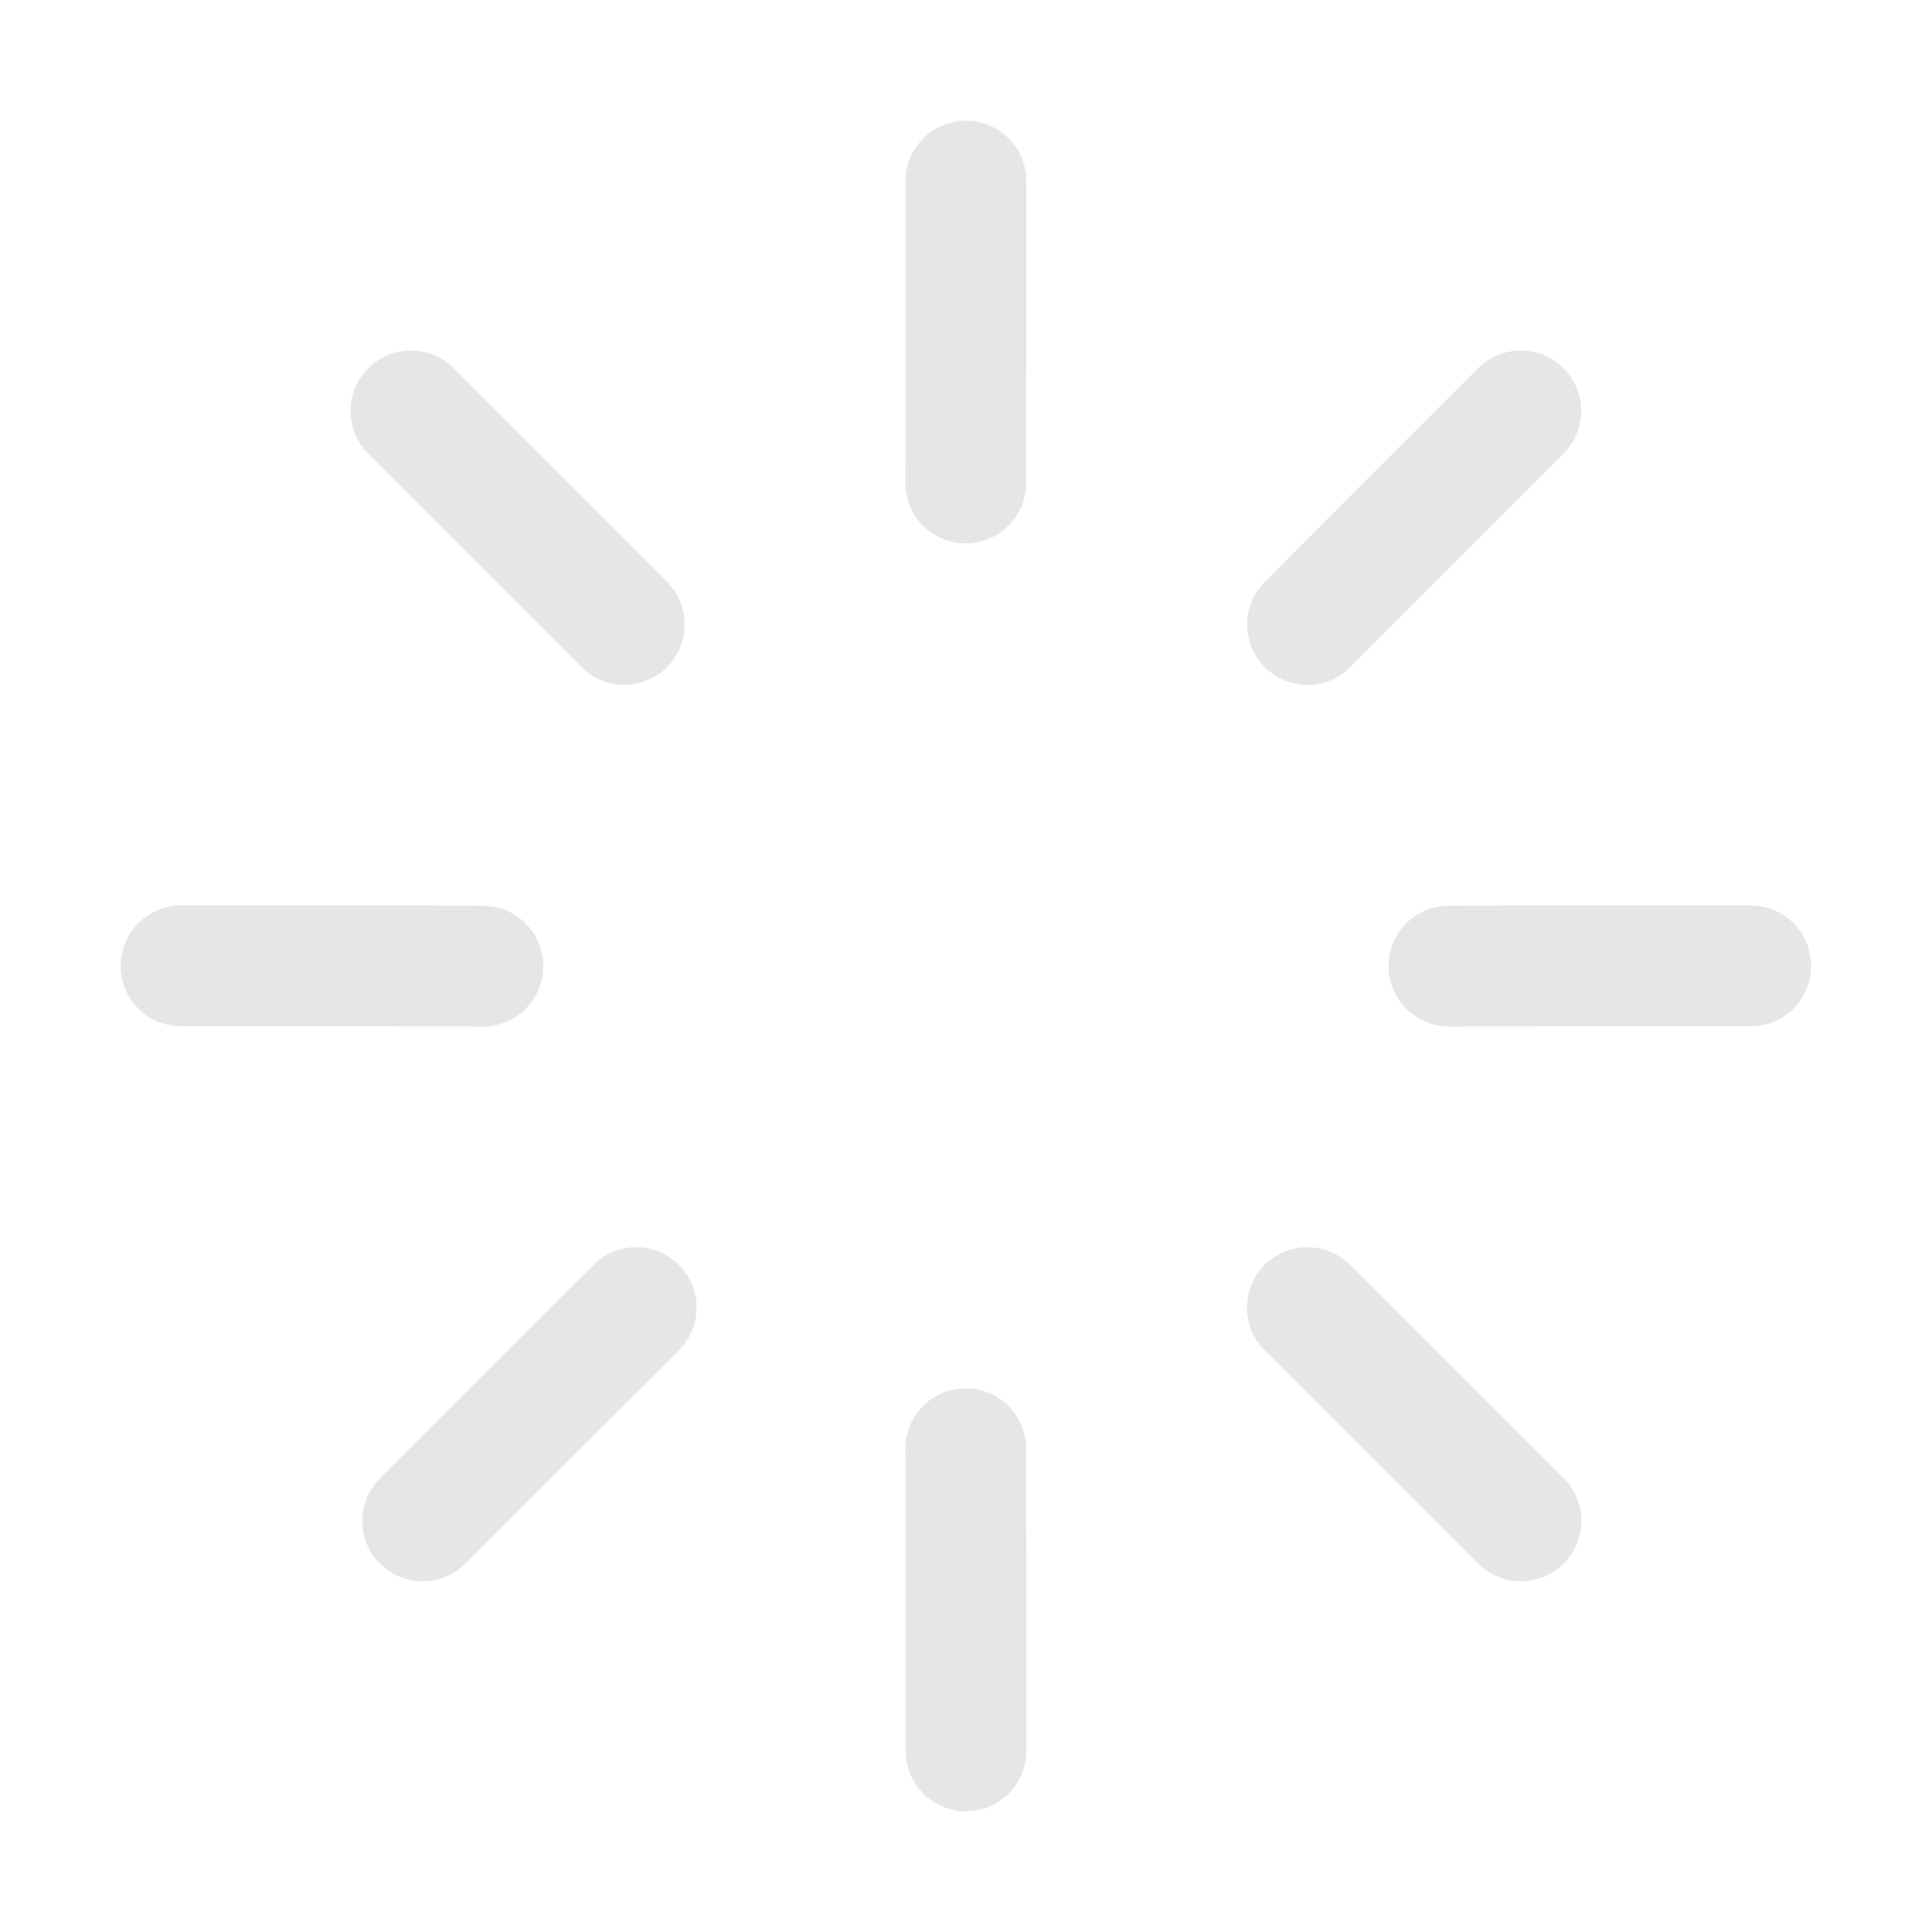
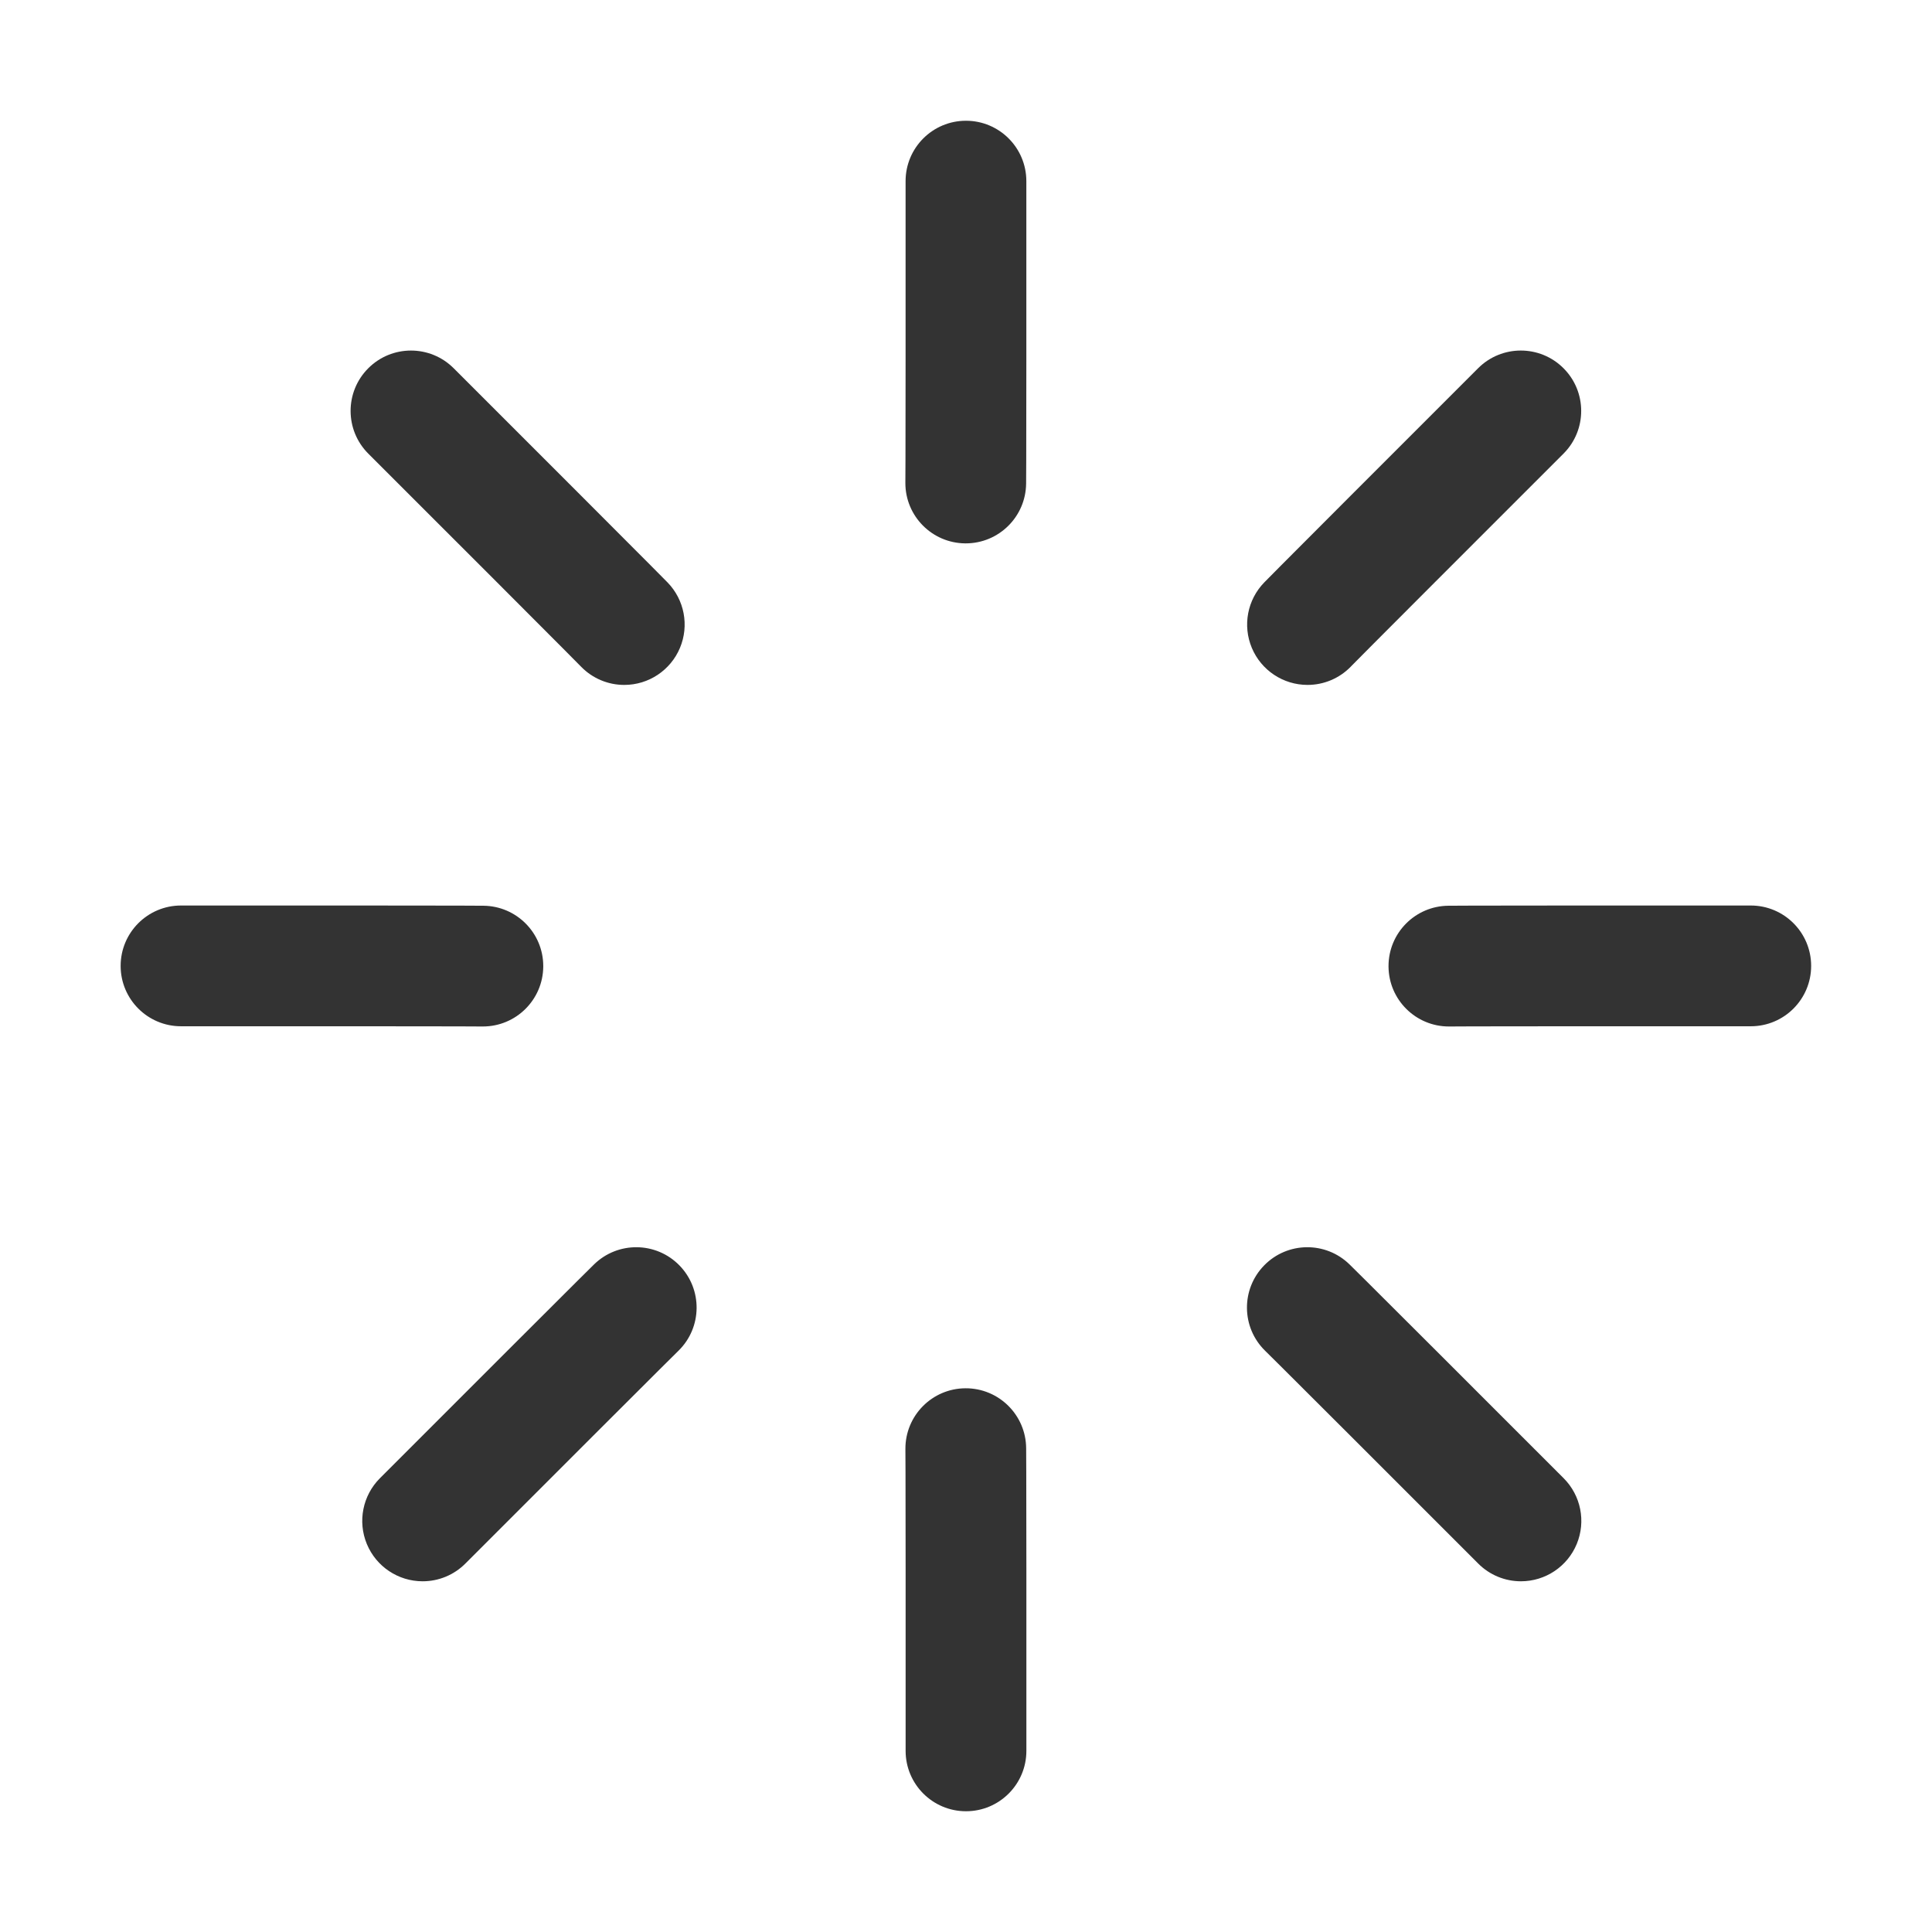
<svg xmlns="http://www.w3.org/2000/svg" t="1664429761718" class="icon" viewBox="0 0 1024 1024" version="1.1" p-id="1392" width="16" height="16">
-   <path d="M511.883 287.998h-0.361a31.999 31.999 0 0 1-31.659-31.977v-0.361c0-0.105 0.116-11.722 0.116-63.658V96.001a31.999 31.999 0 1 1 64.002 0V192.001c0 52.586-0.112 63.882-0.119 64.338a32.003 32.003 0 0 1-31.977 31.659zM511.998 959.998a31.999 31.999 0 0 1-31.999-31.999v-96.38c0-51.611-0.112-63.174-0.116-63.286s0-0.242 0-0.361a31.999 31.999 0 0 1 63.998-0.314c0 0.455 0.119 11.712 0.119 64.034v96.308a31.999 31.999 0 0 1-32.003 31.999zM330.899 363.021a31.898 31.898 0 0 1-22.867-9.613c-0.076-0.076-8.207-8.37-44.932-45.094L195.198 240.429a31.999 31.999 0 0 1 45.257-45.253L308.336 263.058c37.183 37.183 45.09 45.253 45.412 45.578A31.999 31.999 0 0 1 330.899 363.021zM806.137 838.115a31.901 31.901 0 0 1-22.628-9.374L715.624 760.859c-36.724-36.724-45.018-44.859-45.098-44.939a31.999 31.999 0 0 1 44.776-45.73c0.325 0.318 8.395 8.229 45.578 45.412l67.881 67.881a31.999 31.999 0 0 1-22.625 54.631zM224 838.115a31.901 31.901 0 0 0 22.628-9.374l67.881-67.881c36.724-36.724 45.022-44.859 45.098-44.939a31.999 31.999 0 0 0-44.776-45.73c-0.325 0.318-8.395 8.229-45.578 45.412l-67.881 67.885a31.999 31.999 0 0 0 22.628 54.627zM255.949 544.059h-0.361c-0.105 0-11.722-0.116-63.658-0.116H95.943a31.999 31.999 0 1 1 0-64.002h95.997c52.586 0 63.882 0.112 64.338 0.119a31.999 31.999 0 0 1 31.659 31.977v0.361a32.003 32.003 0 0 1-31.988 31.659zM767.939 544.059a32.003 32.003 0 0 1-31.995-31.667v-0.361a31.999 31.999 0 0 1 31.659-31.97c0.455 0 11.755-0.119 64.341-0.119h96.001a31.999 31.999 0 0 1 0 64.002H831.945c-51.936 0-63.554 0.112-63.666 0.116h-0.336zM692.999 363.018a31.999 31.999 0 0 1-22.863-54.382c0.318-0.325 8.229-8.395 45.412-45.578l67.881-67.885A31.999 31.999 0 1 1 828.693 240.429l-67.892 67.881c-31.02 31.024-41.644 41.76-44.242 44.393l-0.697 0.722a31.909 31.909 0 0 1-22.863 9.591z" fill="#e6e6e6" p-id="1393" />
+   <path d="M511.883 287.998h-0.361a31.999 31.999 0 0 1-31.659-31.977v-0.361c0-0.105 0.116-11.722 0.116-63.658V96.001a31.999 31.999 0 1 1 64.002 0V192.001c0 52.586-0.112 63.882-0.119 64.338a32.003 32.003 0 0 1-31.977 31.659zM511.998 959.998a31.999 31.999 0 0 1-31.999-31.999v-96.38c0-51.611-0.112-63.174-0.116-63.286s0-0.242 0-0.361a31.999 31.999 0 0 1 63.998-0.314c0 0.455 0.119 11.712 0.119 64.034v96.308a31.999 31.999 0 0 1-32.003 31.999zM330.899 363.021a31.898 31.898 0 0 1-22.867-9.613c-0.076-0.076-8.207-8.37-44.932-45.094L195.198 240.429a31.999 31.999 0 0 1 45.257-45.253L308.336 263.058c37.183 37.183 45.09 45.253 45.412 45.578A31.999 31.999 0 0 1 330.899 363.021zM806.137 838.115a31.901 31.901 0 0 1-22.628-9.374L715.624 760.859c-36.724-36.724-45.018-44.859-45.098-44.939a31.999 31.999 0 0 1 44.776-45.73c0.325 0.318 8.395 8.229 45.578 45.412l67.881 67.881a31.999 31.999 0 0 1-22.625 54.631zM224 838.115a31.901 31.901 0 0 0 22.628-9.374l67.881-67.881c36.724-36.724 45.022-44.859 45.098-44.939a31.999 31.999 0 0 0-44.776-45.73c-0.325 0.318-8.395 8.229-45.578 45.412l-67.881 67.885a31.999 31.999 0 0 0 22.628 54.627zM255.949 544.059h-0.361c-0.105 0-11.722-0.116-63.658-0.116H95.943a31.999 31.999 0 1 1 0-64.002h95.997c52.586 0 63.882 0.112 64.338 0.119a31.999 31.999 0 0 1 31.659 31.977v0.361a32.003 32.003 0 0 1-31.988 31.659zM767.939 544.059a32.003 32.003 0 0 1-31.995-31.667v-0.361a31.999 31.999 0 0 1 31.659-31.97c0.455 0 11.755-0.119 64.341-0.119h96.001a31.999 31.999 0 0 1 0 64.002H831.945c-51.936 0-63.554 0.112-63.666 0.116h-0.336zM692.999 363.018a31.999 31.999 0 0 1-22.863-54.382c0.318-0.325 8.229-8.395 45.412-45.578l67.881-67.885A31.999 31.999 0 1 1 828.693 240.429l-67.892 67.881c-31.02 31.024-41.644 41.76-44.242 44.393l-0.697 0.722a31.909 31.909 0 0 1-22.863 9.591z" fill="#333333" p-id="1393" />
</svg>
